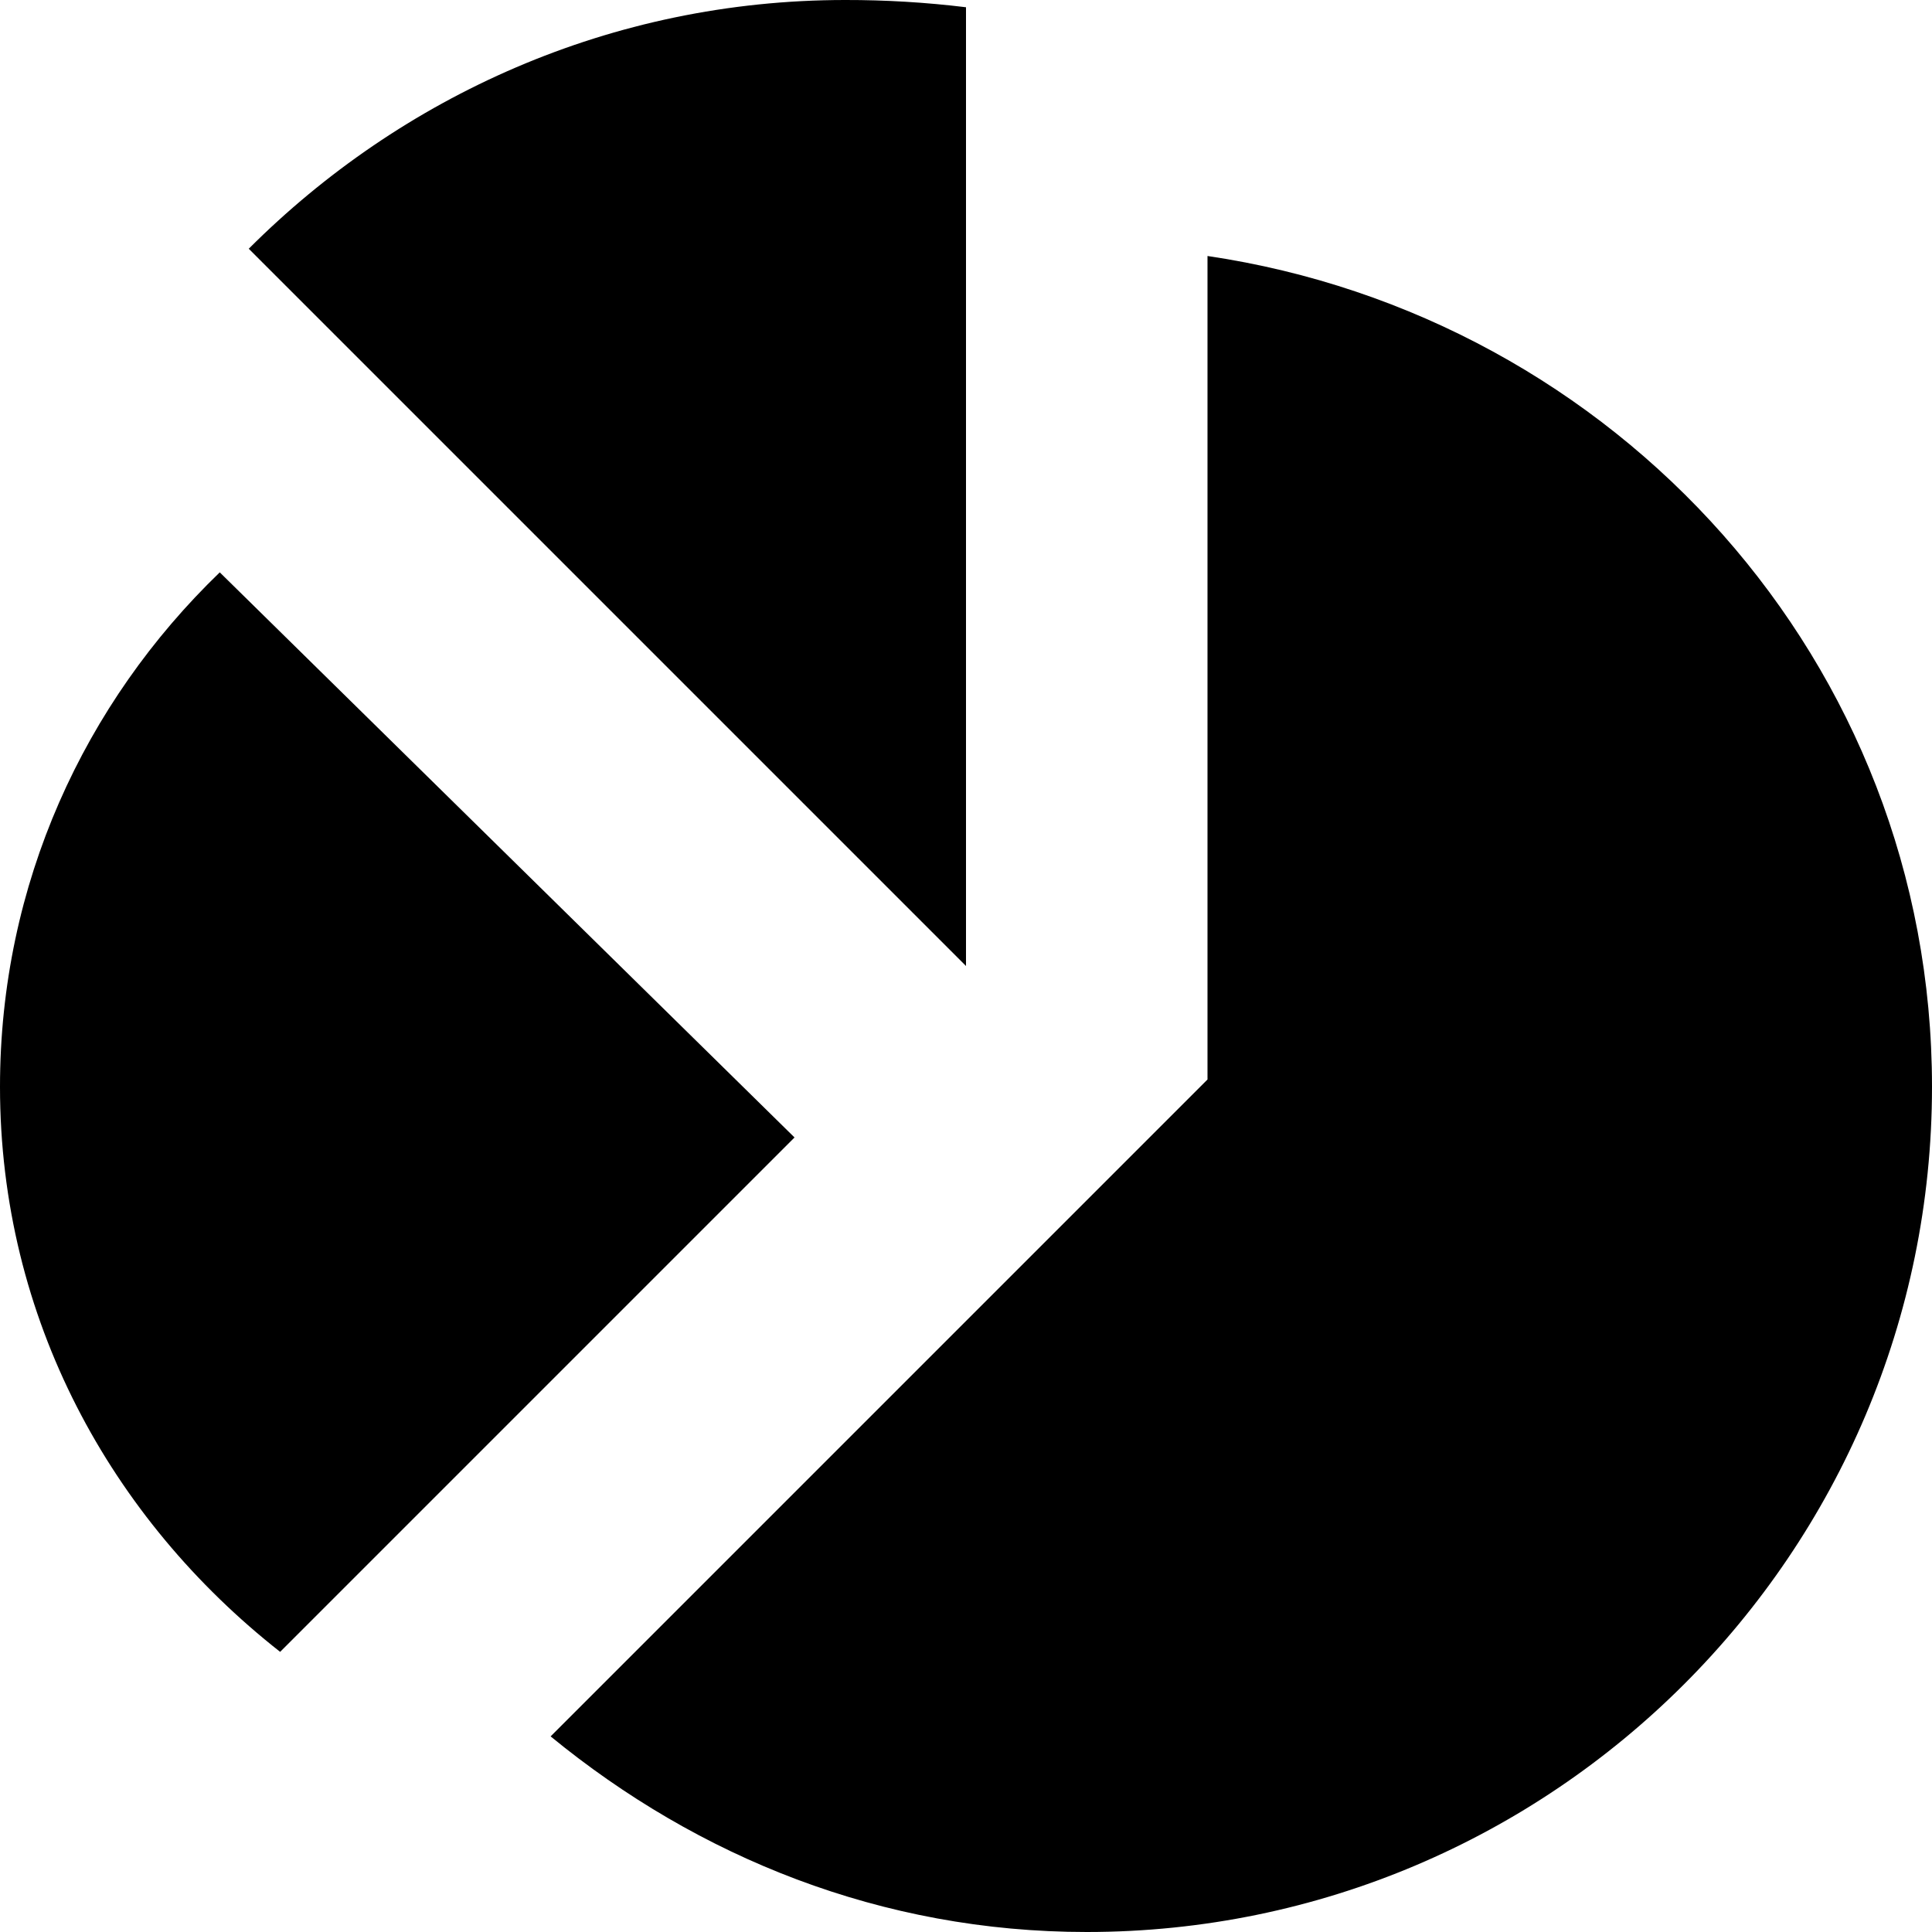
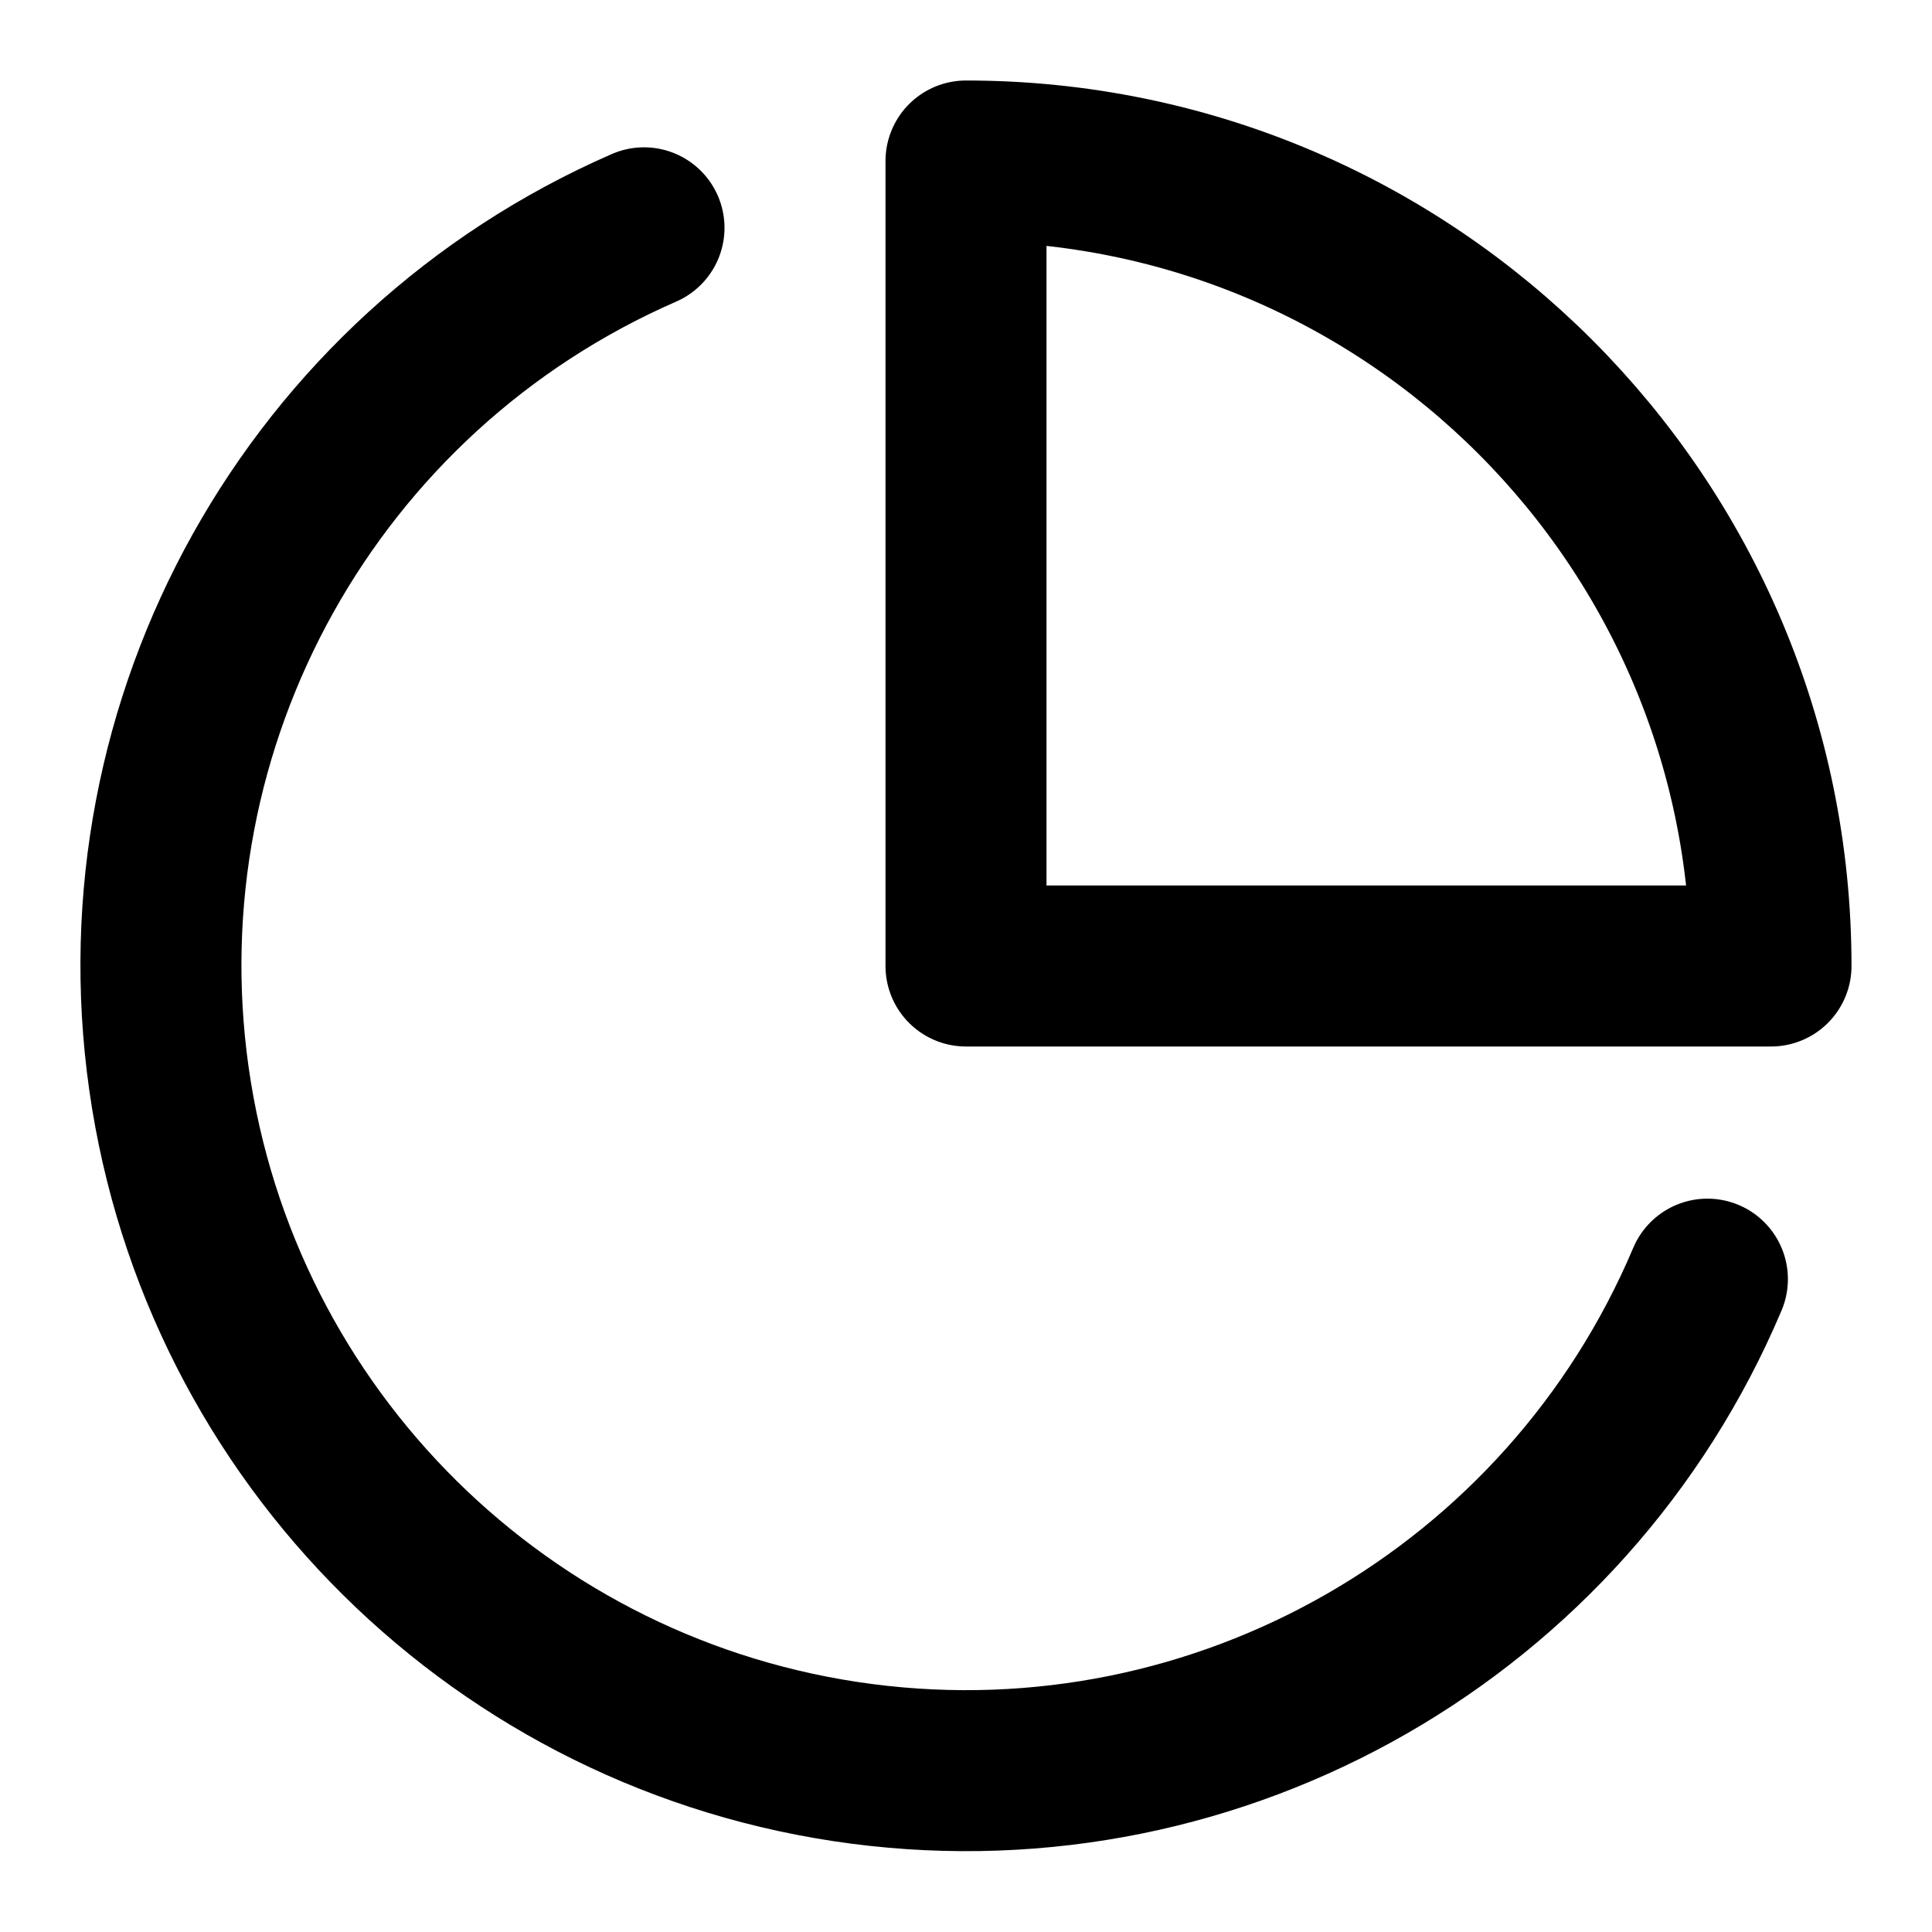
- <svg xmlns="http://www.w3.org/2000/svg" viewBox="0 0 8 8">
-   <path d="M3.5 0c-.97 0-1.84.4-2.47 1.03L4 4V.03A4.07 4.07 0 0 0 3.5 0zM5 1.06v3.41L2.28 7.19c.61.5 1.37.81 2.22.81C6.43 8 8 6.43 8 4.5c0-1.76-1.31-3.19-3-3.44zM.91 2.37C.35 2.91 0 3.66 0 4.5c0 .96.46 1.79 1.16 2.34l2.13-2.13L.91 2.37z" />
+ <svg xmlns="http://www.w3.org/2000/svg" width="24" height="24" viewBox="0 0 24 24" fill="none" stroke="currentColor" stroke-width="2" stroke-linecap="round" stroke-linejoin="round" class="feather feather-pie-chart">
+   <path d="M21.21 15.89A10 10 0 1 1 8 2.83" />
+   <path d="M22 12A10 10 0 0 0 12 2v10z" />
</svg>
